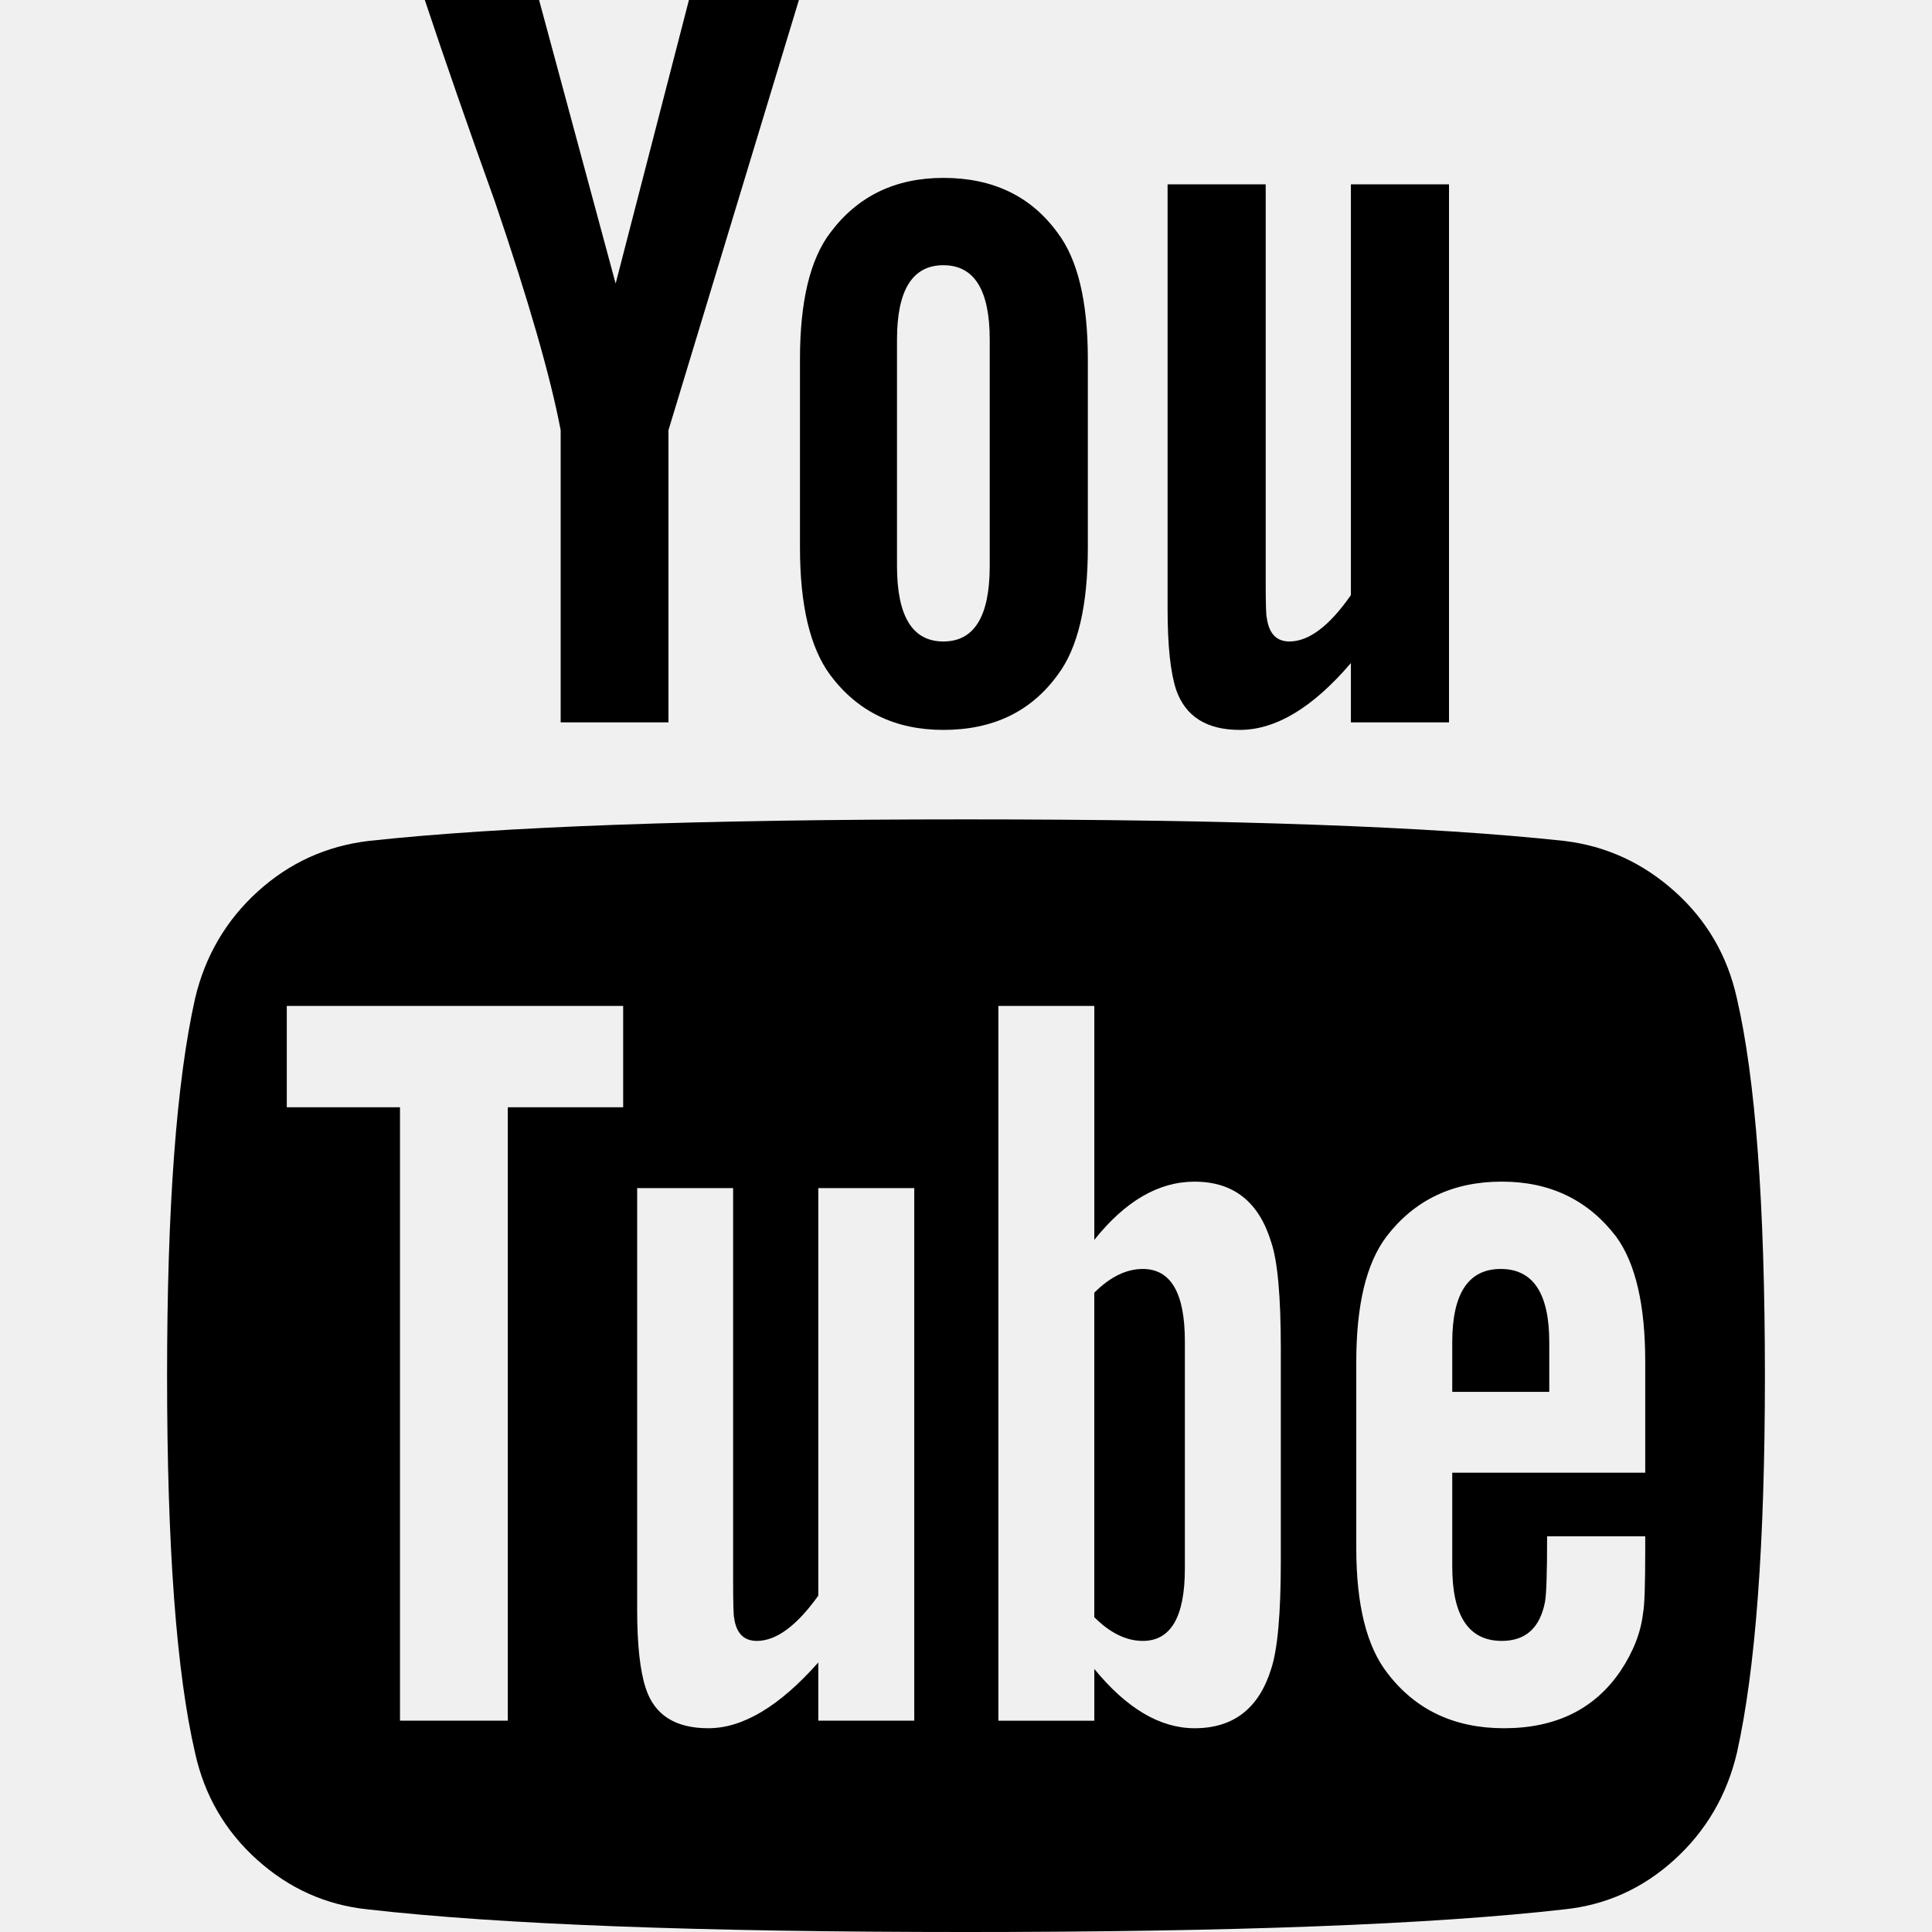
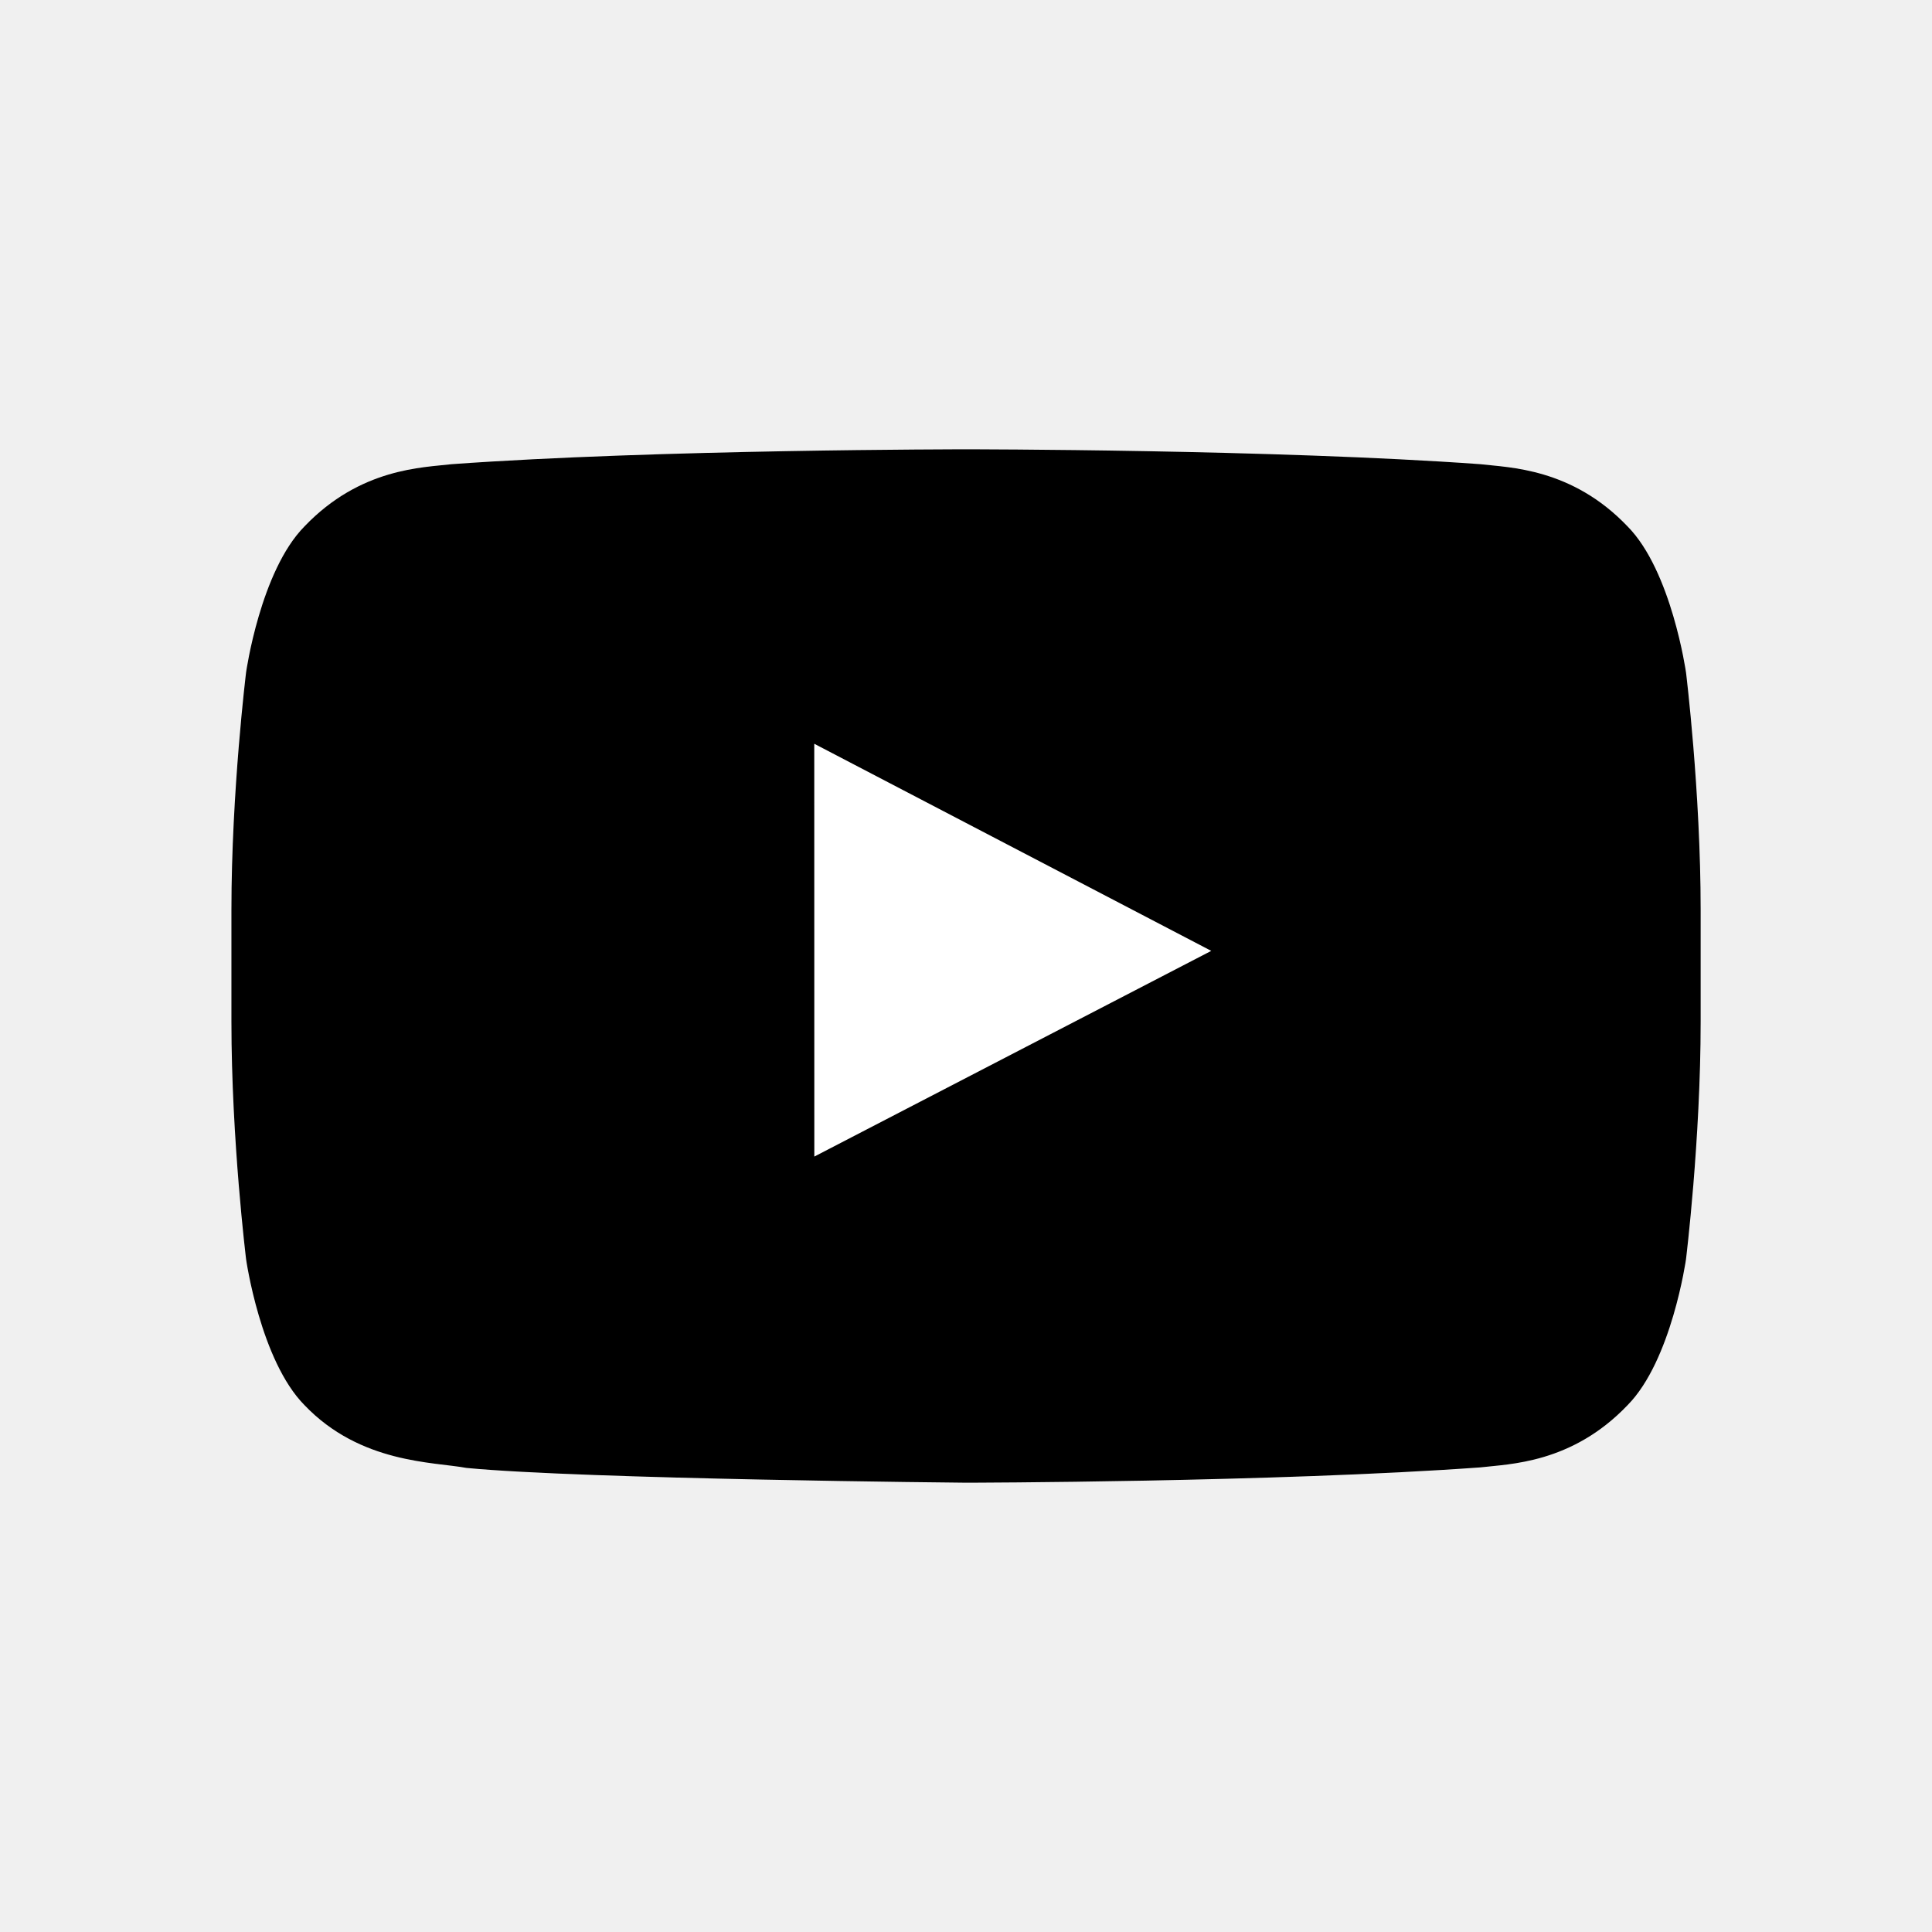
- <svg xmlns="http://www.w3.org/2000/svg" version="1.1" id="Capa_1" x="0px" y="0px" width="512px" height="512px" viewBox="0 0 511.627 511.627" style="enable-background:new 0 0 511.627 511.627;" xml:space="preserve">
+ <svg xmlns="http://www.w3.org/2000/svg" height="100" width="100" version="1.1" viewBox="0 0 100 100">
  <g>
-     <g>
-       <path d="M459.954,264.376c-2.471-11.233-7.949-20.653-16.416-28.264c-8.474-7.611-18.227-12.085-29.27-13.418    c-35.02-3.806-87.837-5.708-158.457-5.708c-70.618,0-123.341,1.903-158.174,5.708c-11.227,1.333-21.029,5.807-29.407,13.418    c-8.376,7.614-13.896,17.035-16.562,28.264c-4.948,22.083-7.423,55.391-7.423,99.931c0,45.299,2.475,78.61,7.423,99.93    c2.478,11.225,7.951,20.653,16.421,28.261c8.47,7.614,18.225,11.991,29.263,13.134c35.026,3.997,87.847,5.996,158.461,5.996    c70.609,0,123.44-1.999,158.453-5.996c11.043-1.143,20.748-5.52,29.126-13.134c8.377-7.607,13.897-17.036,16.56-28.261    c4.948-22.083,7.426-55.391,7.426-99.93C467.377,319.007,464.899,285.695,459.954,264.376z M165.025,293.218h-30.549v162.45    h-28.549v-162.45h-29.98v-26.837h89.079V293.218z M242.11,455.668H216.7v-15.421c-10.278,11.615-19.989,17.419-29.125,17.419    c-8.754,0-14.275-3.524-16.556-10.564c-1.521-4.568-2.286-11.519-2.286-20.844V314.627h25.41v103.924    c0,6.088,0.096,9.421,0.288,9.993c0.571,3.997,2.568,5.995,5.996,5.995c5.138,0,10.566-3.997,16.274-11.991V314.627h25.41V455.668    z M339.183,413.411c0,13.894-0.855,23.417-2.56,28.558c-3.244,10.462-9.996,15.697-20.273,15.697    c-9.137,0-17.986-5.235-26.556-15.697v13.702h-25.406v-189.29h25.406v61.955c8.189-10.273,17.036-15.413,26.556-15.413    c10.277,0,17.029,5.331,20.273,15.988c1.704,4.948,2.56,14.369,2.56,28.264V413.411z M435.685,390.003h-51.104v24.839    c0,13.134,4.374,19.697,13.131,19.697c6.279,0,10.089-3.422,11.42-10.28c0.376-1.902,0.571-7.706,0.571-17.412h25.981v3.71    c0,9.329-0.195,14.846-0.572,16.563c-0.567,5.133-2.56,10.273-5.995,15.413c-6.852,10.089-17.139,15.133-30.841,15.133    c-13.127,0-23.407-4.855-30.833-14.558c-5.517-7.043-8.275-18.083-8.275-33.12v-49.396c0-15.036,2.662-26.076,7.987-33.119    c7.427-9.705,17.61-14.558,30.557-14.558c12.755,0,22.85,4.853,30.263,14.558c5.146,7.043,7.71,18.083,7.71,33.119V390.003    L435.685,390.003z" />
-       <path d="M302.634,336.043c-4.38,0-8.658,2.101-12.847,6.283v85.934c4.188,4.186,8.467,6.279,12.847,6.279    c7.419,0,11.14-6.372,11.14-19.13v-60.236C313.773,342.418,310.061,336.043,302.634,336.043z" />
-       <path d="M397.428,336.043c-8.565,0-12.847,6.475-12.847,19.41v13.134h25.693v-13.134    C410.274,342.511,405.99,336.043,397.428,336.043z" />
-       <path d="M148.473,113.917v77.375h28.549v-77.375L211.563,0h-29.121l-19.41,75.089L142.759,0h-30.262    c5.33,15.99,11.516,33.785,18.559,53.391C140.003,79.656,145.805,99.835,148.473,113.917z" />
-       <path d="M249.82,193.291c13.134,0,23.219-4.854,30.262-14.561c5.332-7.043,7.994-18.274,7.994-33.689V95.075    c0-15.225-2.669-26.363-7.994-33.406c-7.043-9.707-17.128-14.561-30.262-14.561c-12.756,0-22.75,4.854-29.98,14.561    c-5.327,7.043-7.992,18.181-7.992,33.406v49.965c0,15.225,2.662,26.457,7.992,33.689    C227.073,188.437,237.063,193.291,249.82,193.291z M237.541,89.935c0-13.134,4.093-19.701,12.279-19.701    s12.275,6.567,12.275,19.701v59.955c0,13.328-4.089,19.985-12.275,19.985s-12.279-6.661-12.279-19.985V89.935z" />
-       <path d="M328.328,193.291c9.523,0,19.328-5.901,29.413-17.705v15.703h25.981V48.822h-25.981v108.777    c-5.712,8.186-11.133,12.275-16.279,12.275c-3.429,0-5.428-2.093-5.996-6.28c-0.191-0.381-0.287-3.715-0.287-9.994V48.822h-25.981    v112.492c0,9.705,0.767,16.84,2.286,21.411C313.961,189.768,319.574,193.291,328.328,193.291z" />
-     </g>
+     <path style="fill:#ffffff" d="m87.266 34.795s-0.744-5.241-3.024-7.549c-2.891-3.029-6.133-3.043-7.619-3.22-10.642-0.77-26.605-0.77-26.605-0.77h-0.034s-15.963 0-26.605 0.77c-1.486 0.177-4.727 0.192-7.619 3.22-2.281 2.308-3.022 7.549-3.022 7.549s-0.76 6.154-0.76 12.308v5.771c0 6.153 0.76 12.307 0.76 12.307s0.742 5.241 3.022 7.549c2.892 3.029 6.692 2.932 8.385 3.25 6.085 0.584 25.857 0.765 25.857 0.765s15.98-0.024 26.622-0.793c1.486-0.177 4.729-0.192 7.619-3.221 2.281-2.308 3.024-7.549 3.024-7.549s0.759-6.154 0.759-12.307v-5.771c0-6.154-0.759-12.308-0.759-12.308" />
+     <path style="fill:#000000" d="m42.149 59.864-0.003-21.367 20.548 10.72-20.545 10.647zm45.117-25.069s-0.744-5.241-3.024-7.549c-2.891-3.029-6.133-3.043-7.619-3.22-10.642-0.77-26.605-0.77-26.605-0.77h-0.034s-15.963 0-26.605 0.77c-1.486 0.177-4.727 0.192-7.619 3.22-2.281 2.308-3.022 7.549-3.022 7.549s-0.76 6.154-0.76 12.308v5.771c0 6.153 0.76 12.307 0.76 12.307s0.742 5.241 3.022 7.549c2.892 3.029 6.692 2.932 8.385 3.25 6.085 0.584 25.857 0.765 25.857 0.765s15.98-0.024 26.622-0.793c1.486-0.177 4.729-0.192 7.619-3.221 2.281-2.308 3.024-7.549 3.024-7.549s0.759-6.154 0.759-12.307v-5.771c0-6.154-0.759-12.308-0.759-12.308" />
  </g>
</svg>
